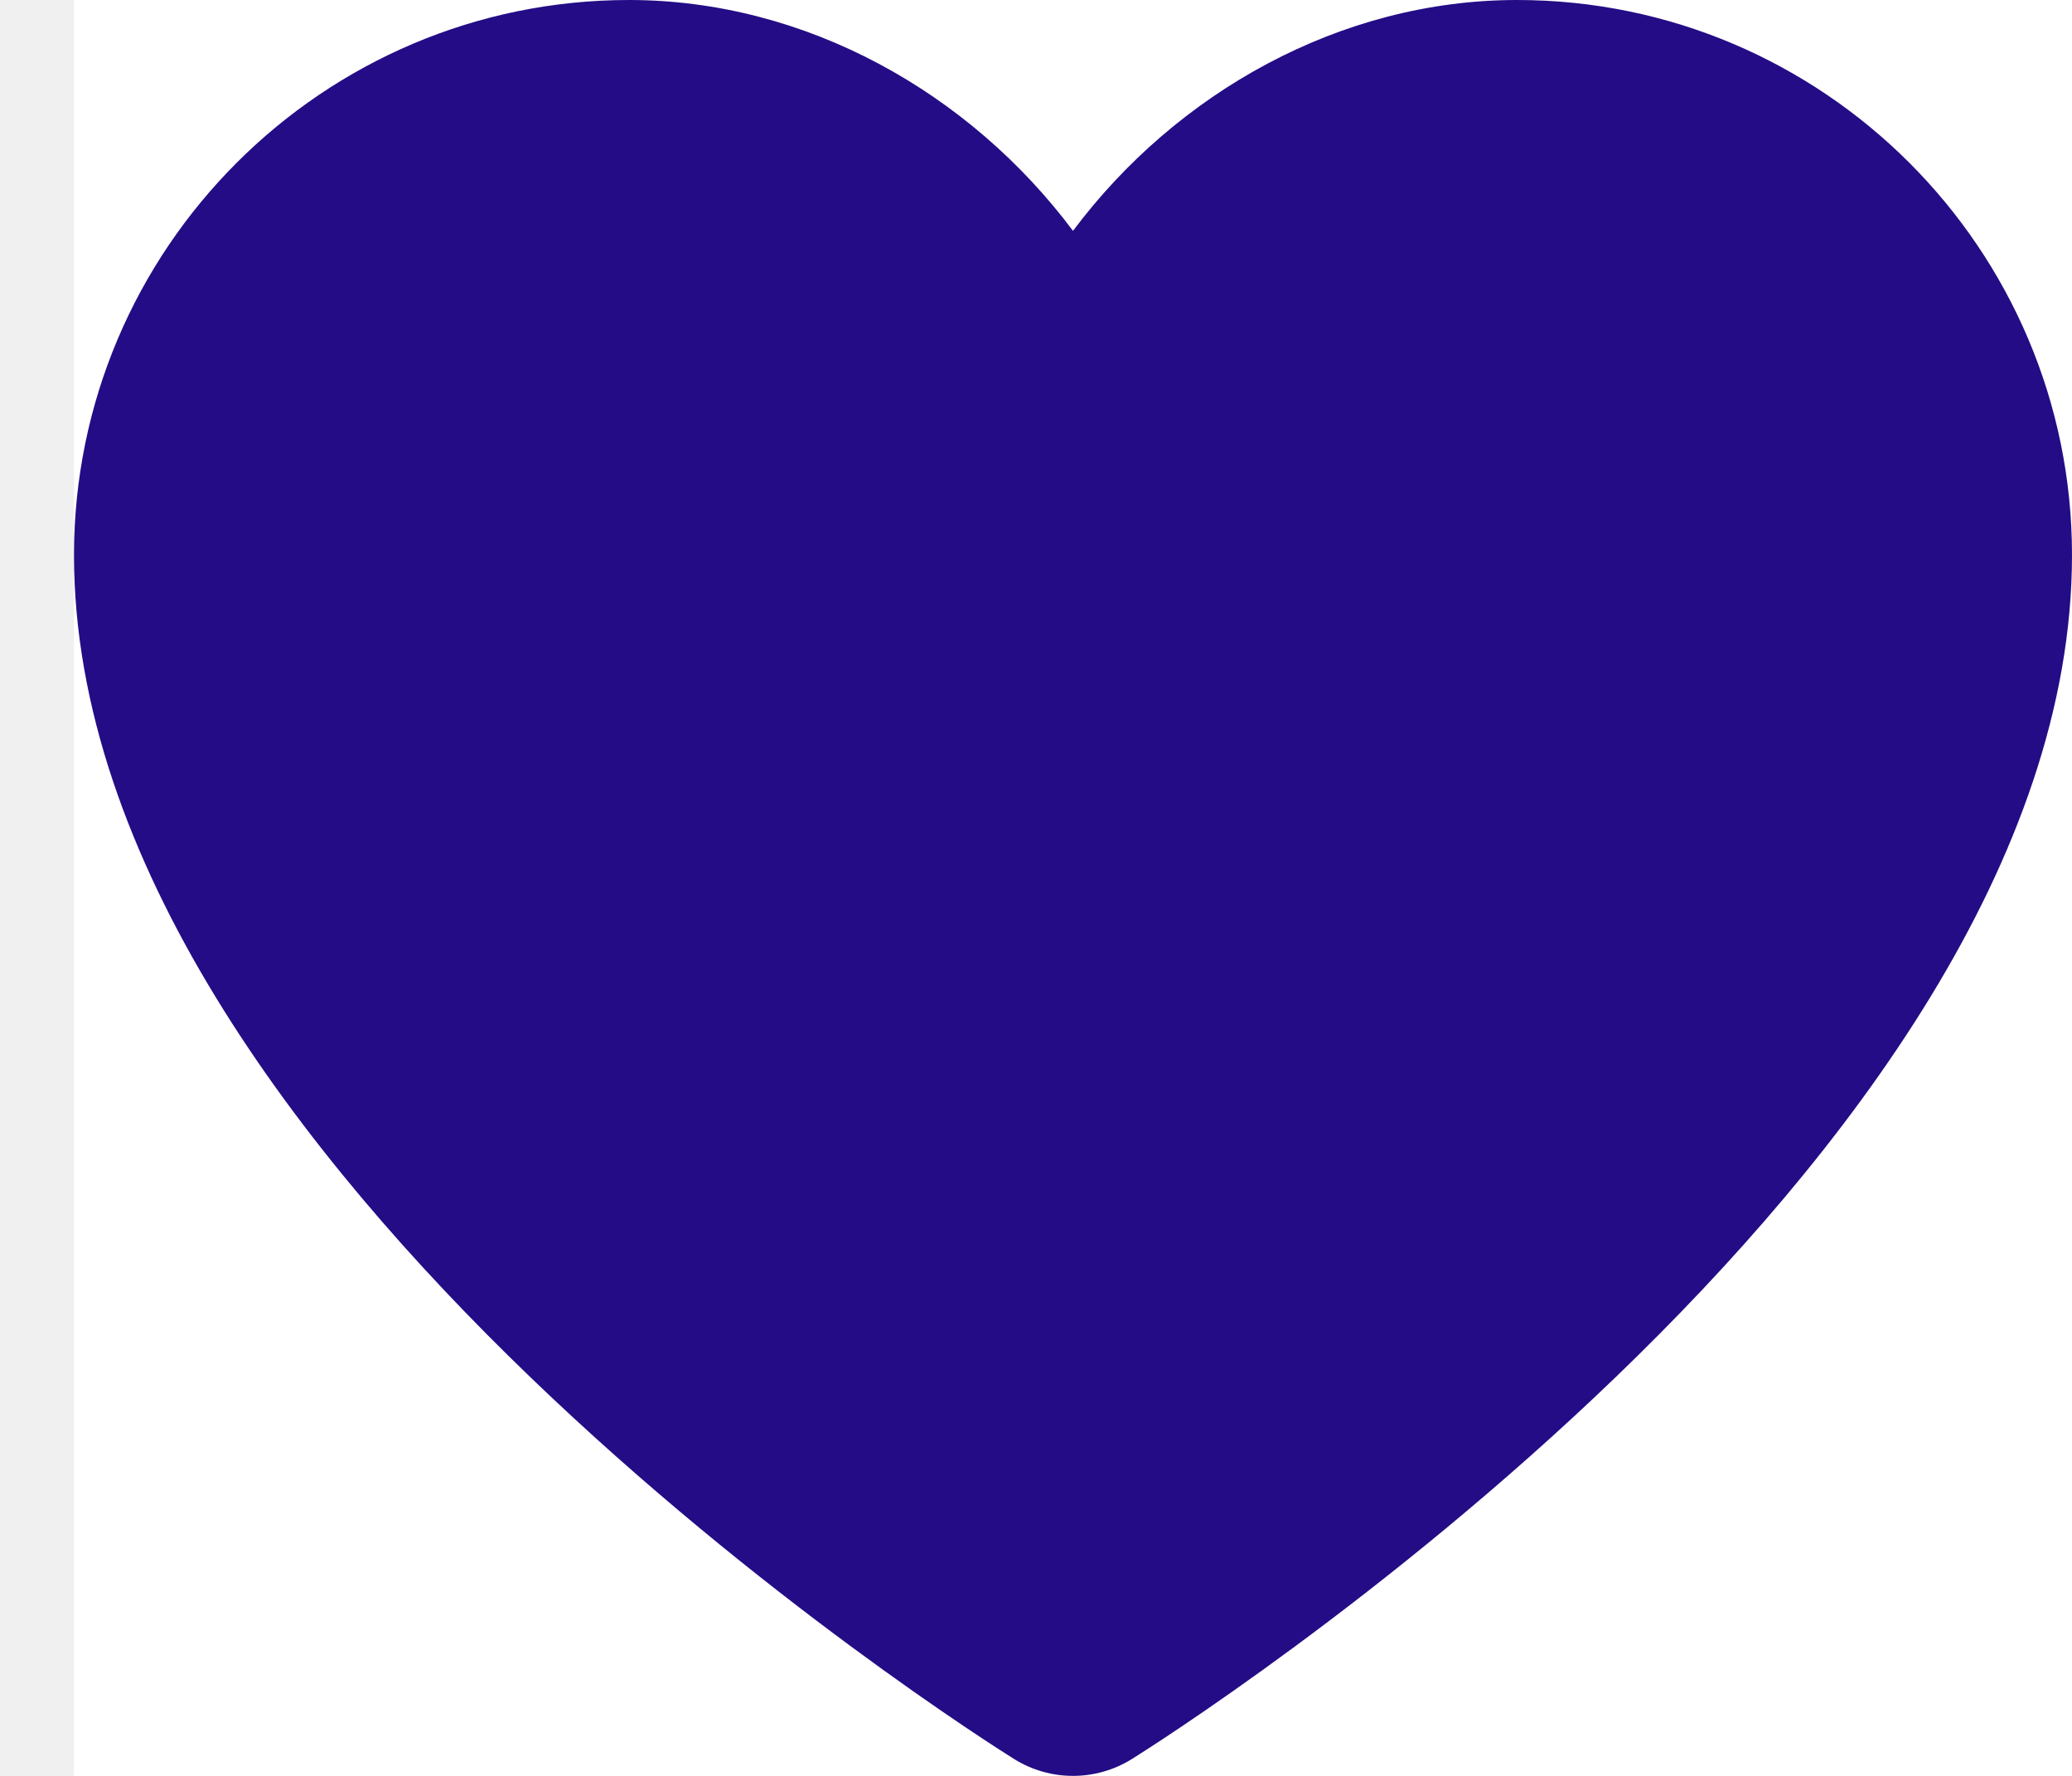
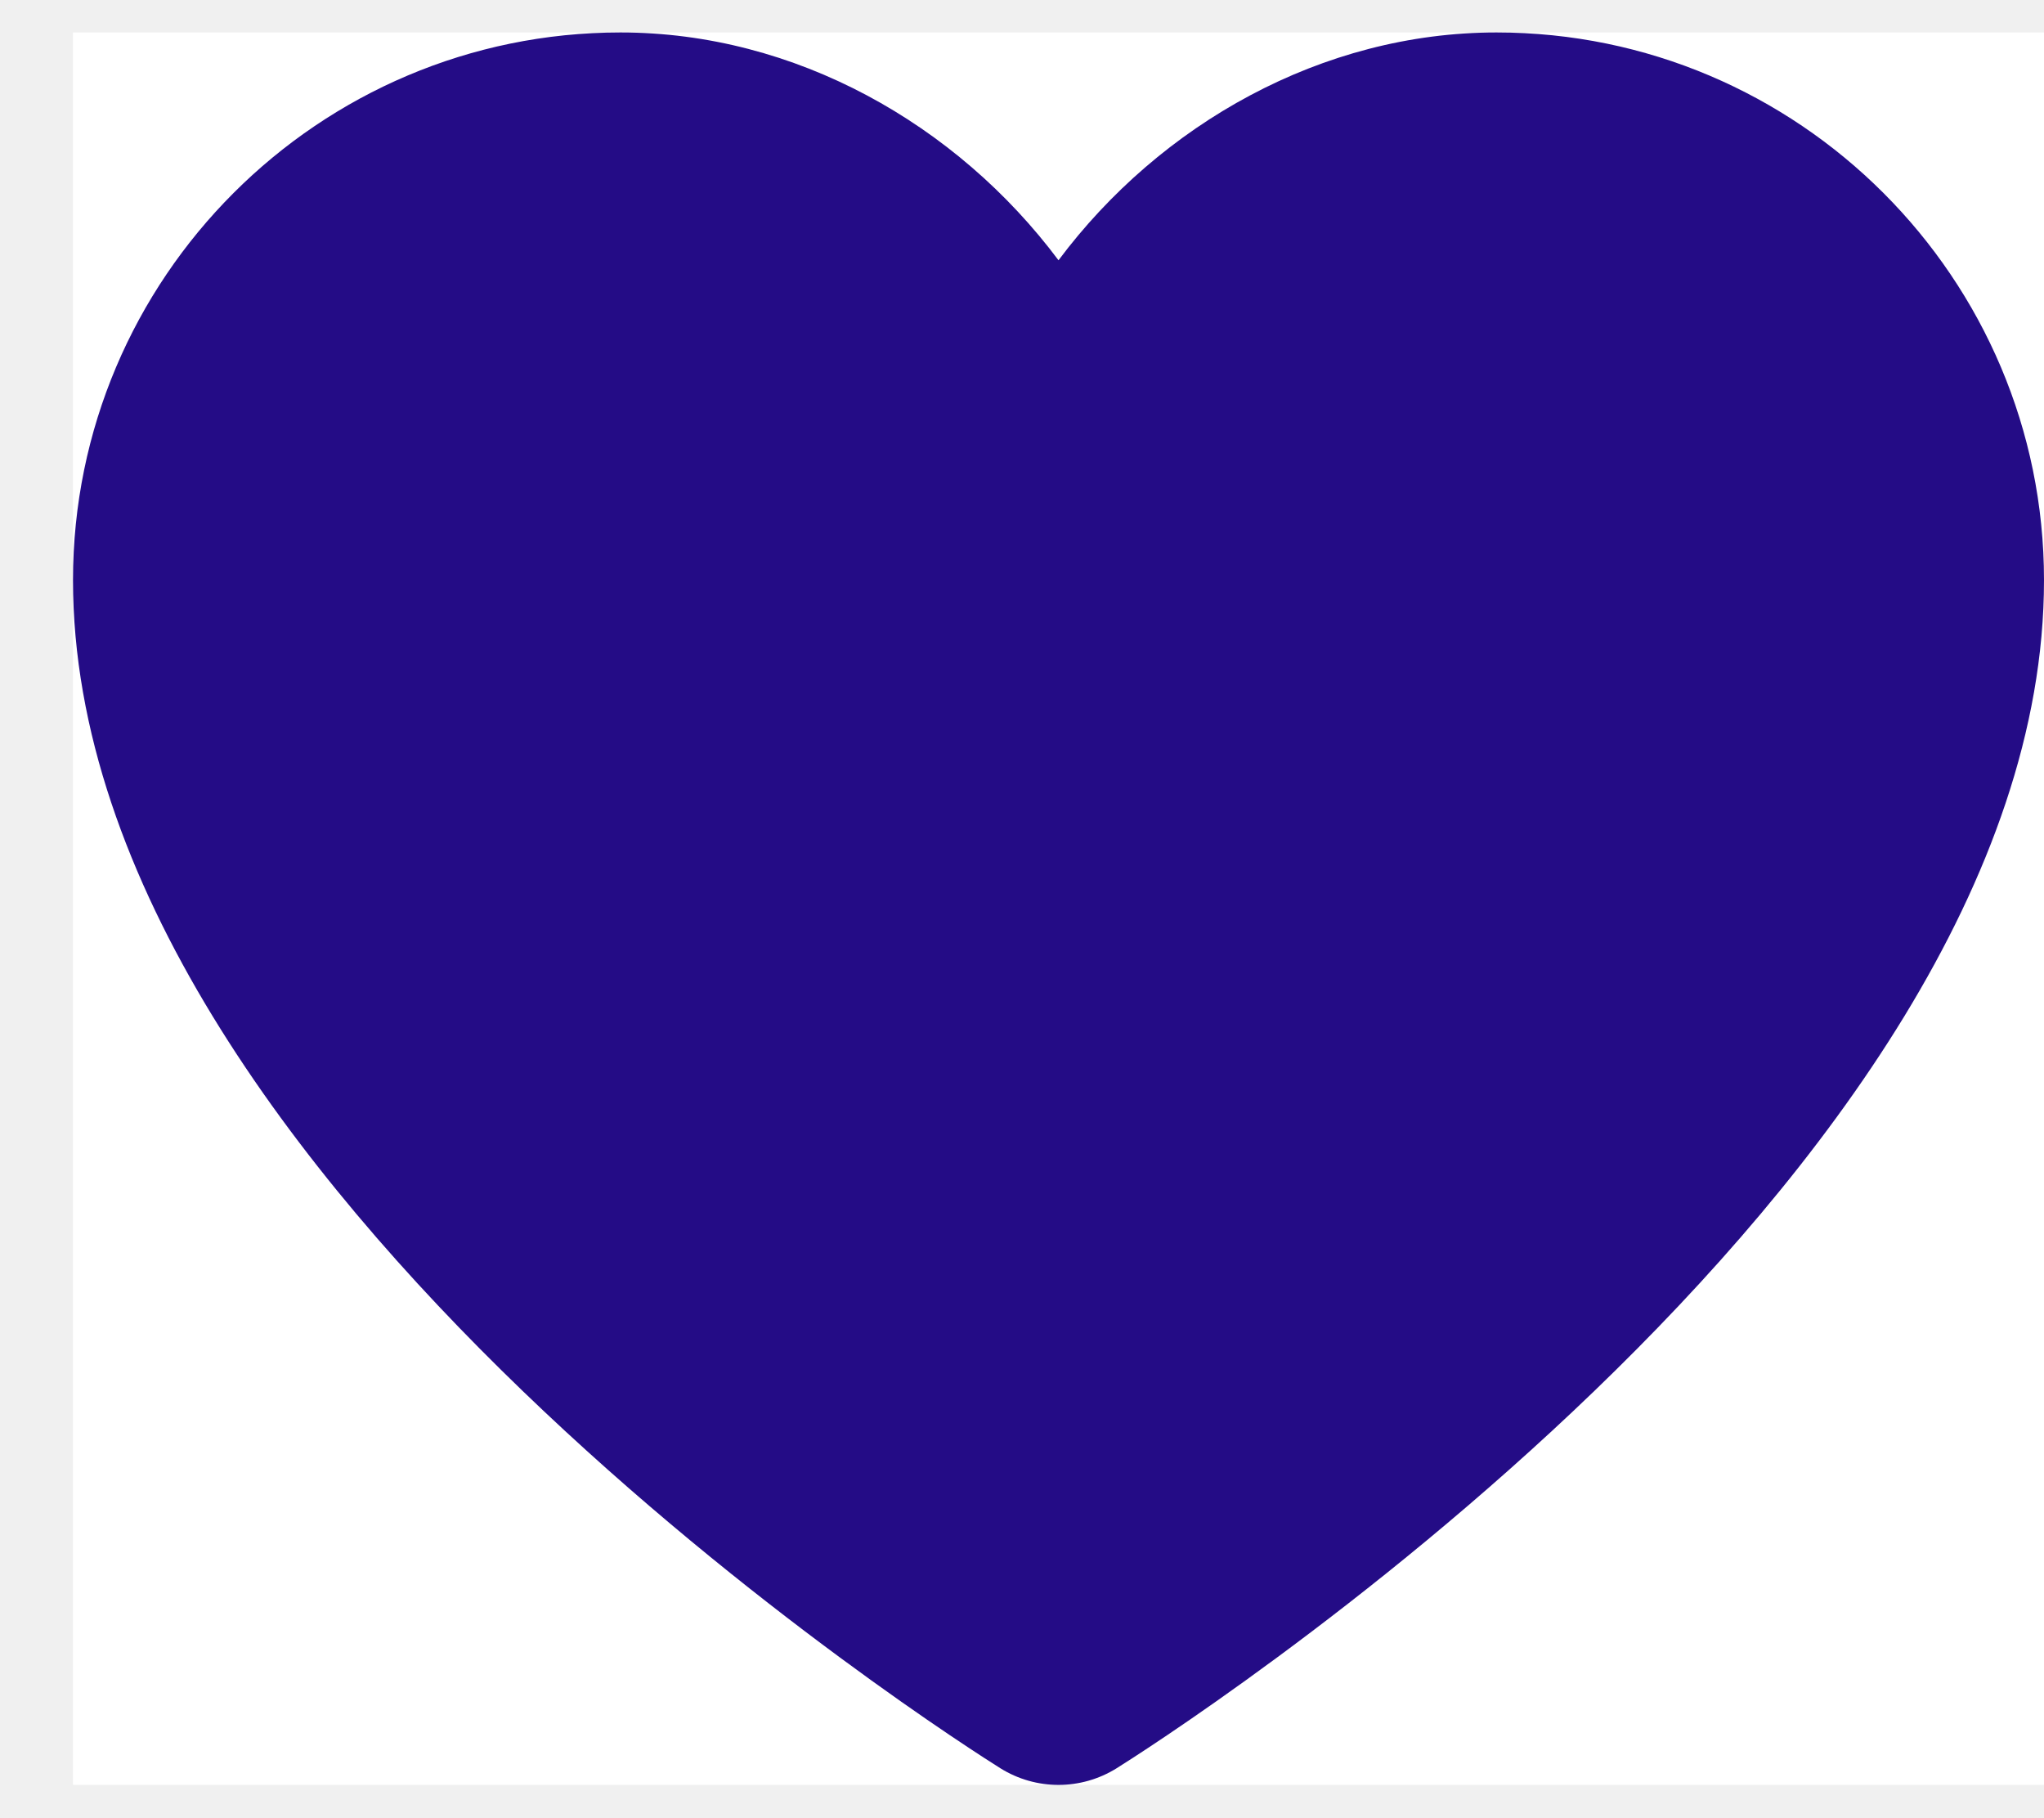
- <svg xmlns="http://www.w3.org/2000/svg" width="14" height="12" viewBox="0 0 14 12" fill="none">
+ <svg xmlns="http://www.w3.org/2000/svg" width="27" height="24" viewBox="0 0 14 12" fill="none">
  <g clip-path="url(#clip0_46_528)">
    <rect width="13.5" height="12" transform="translate(0.5)" fill="white" />
    <path d="M7.25 12C7.112 12 6.974 11.962 6.852 11.886C6.593 11.724 0.5 7.868 0.5 3.75C0.5 1.682 2.182 0 4.25 0C5.446 0 6.553 0.628 7.25 1.56C7.947 0.628 9.055 0 10.25 0C12.318 0 14 1.682 14 3.75C14 7.868 7.907 11.724 7.648 11.886C7.526 11.962 7.388 12 7.25 12Z" fill="#240C86" />
  </g>
  <defs>
    <clipPath id="clip0_46_528">
      <rect width="13.5" height="12" fill="white" transform="translate(0.5)" />
    </clipPath>
  </defs>
</svg>
